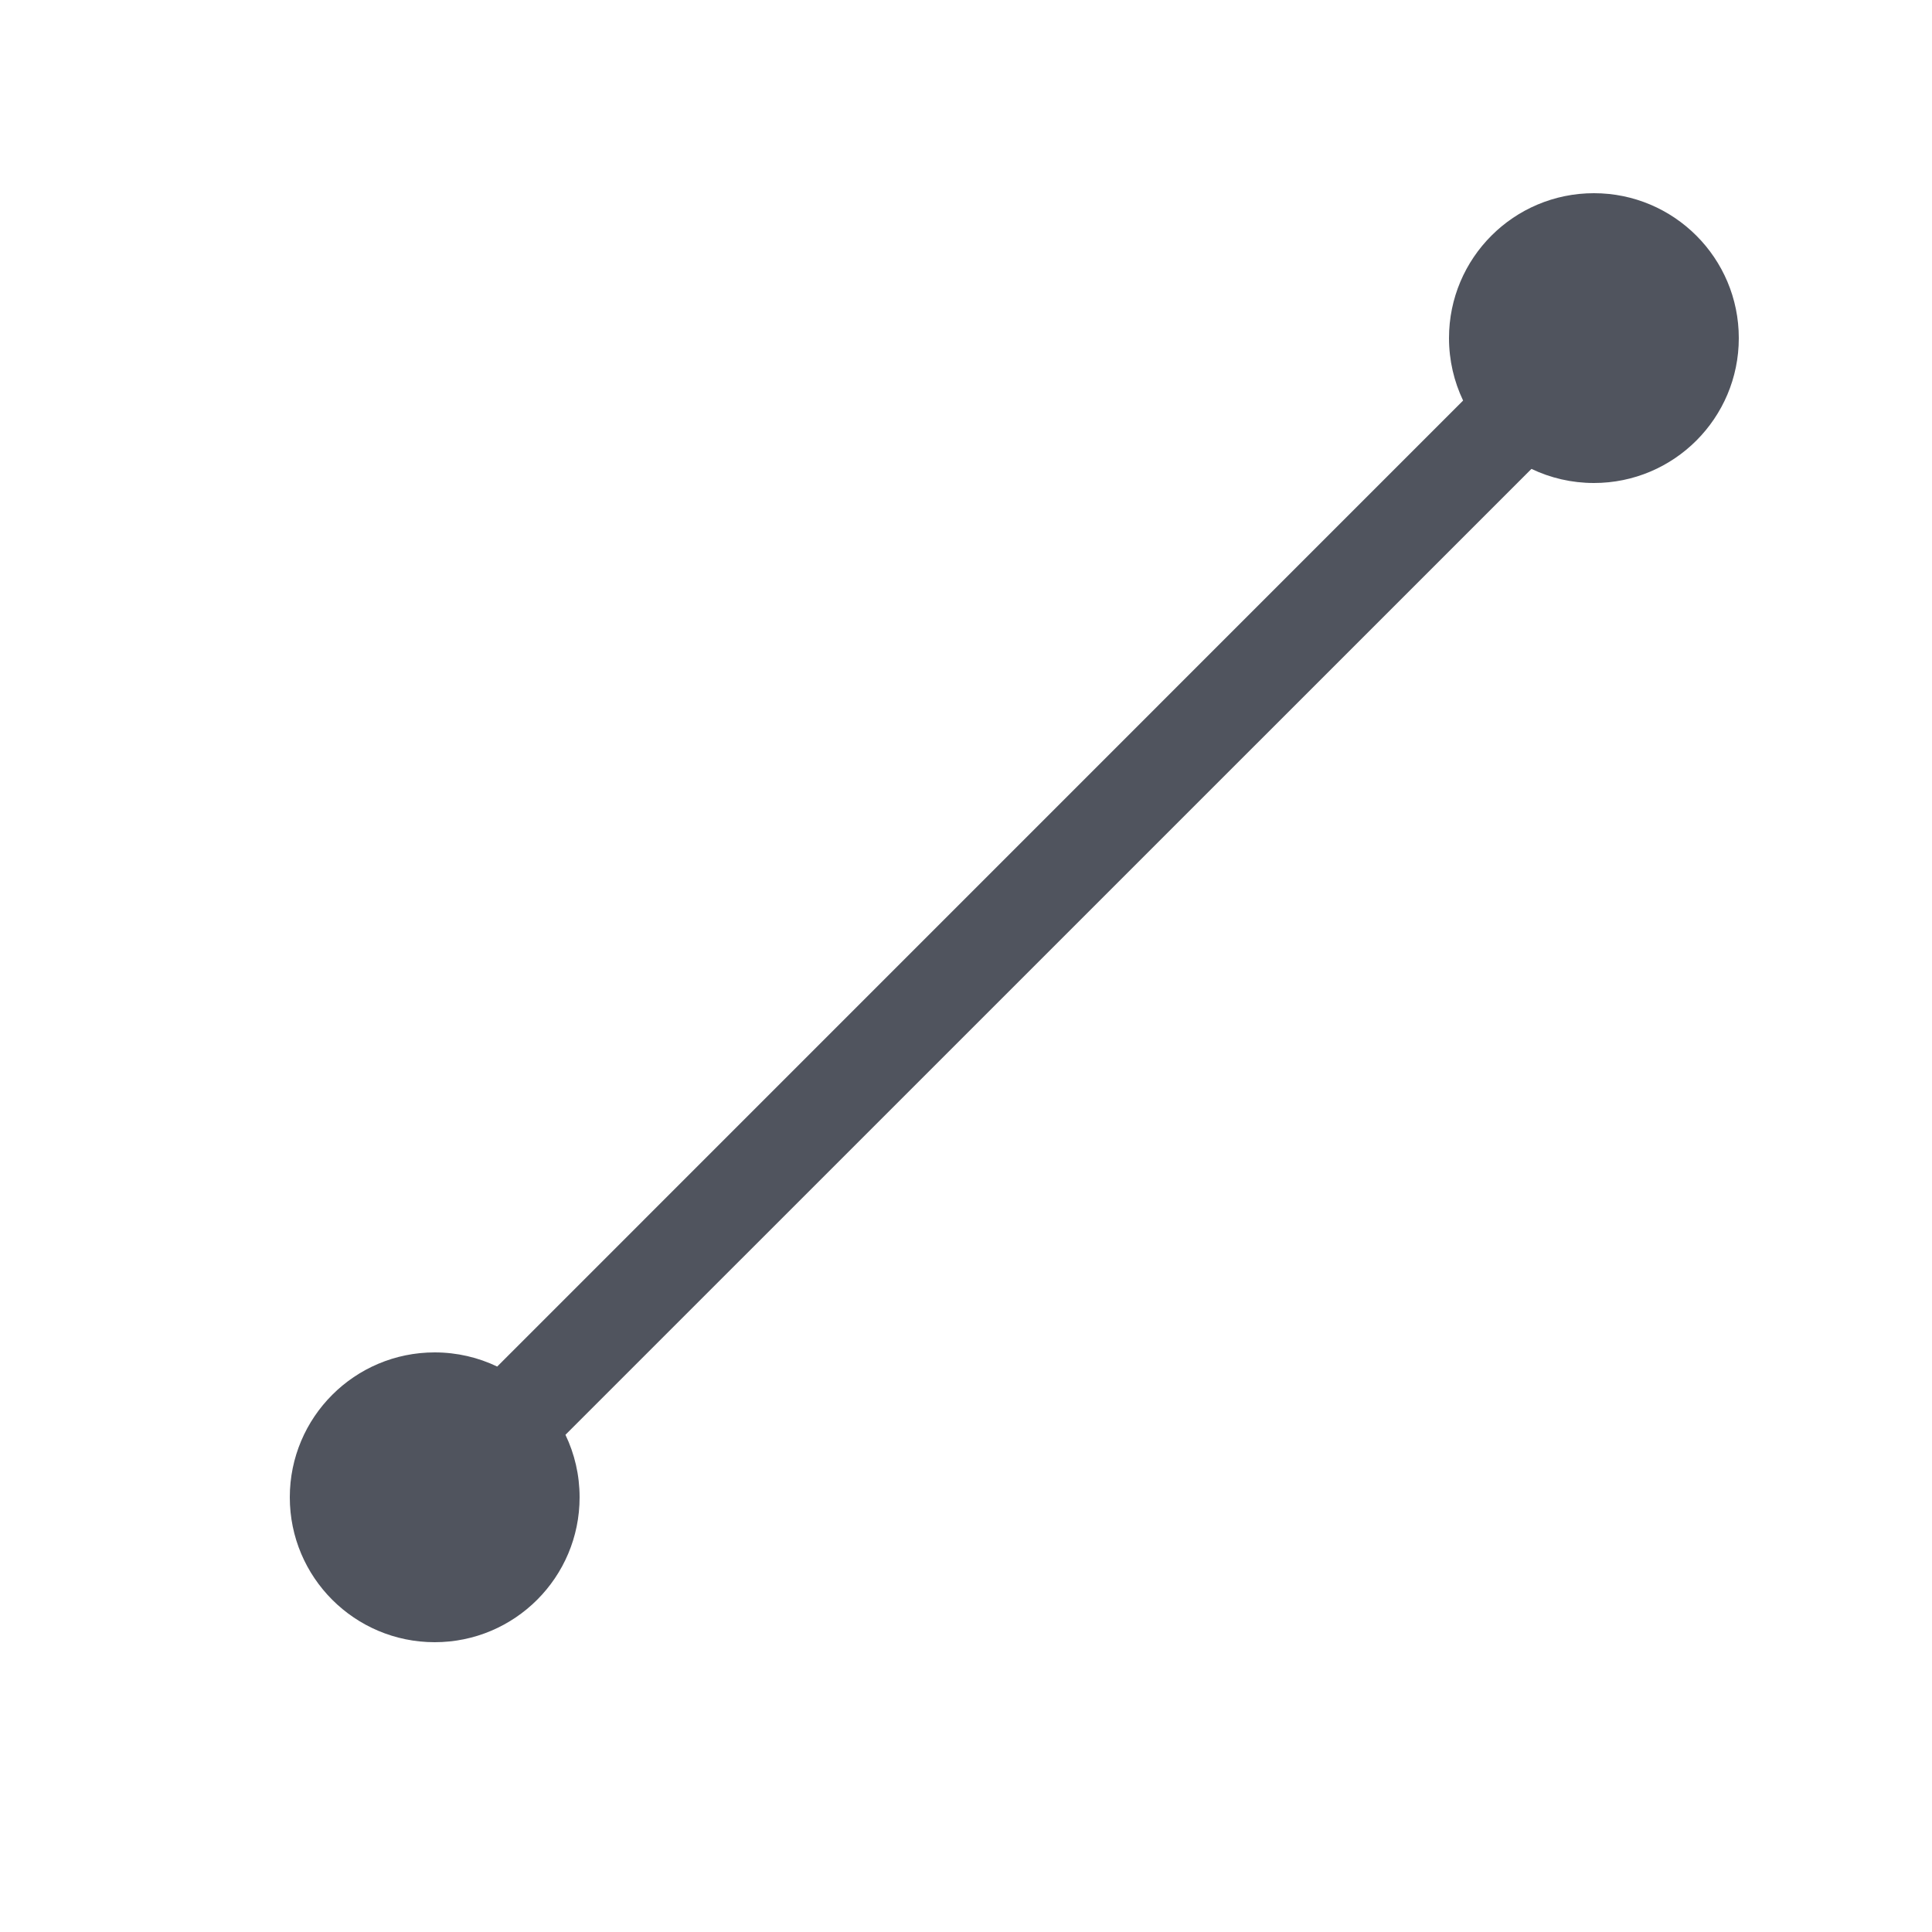
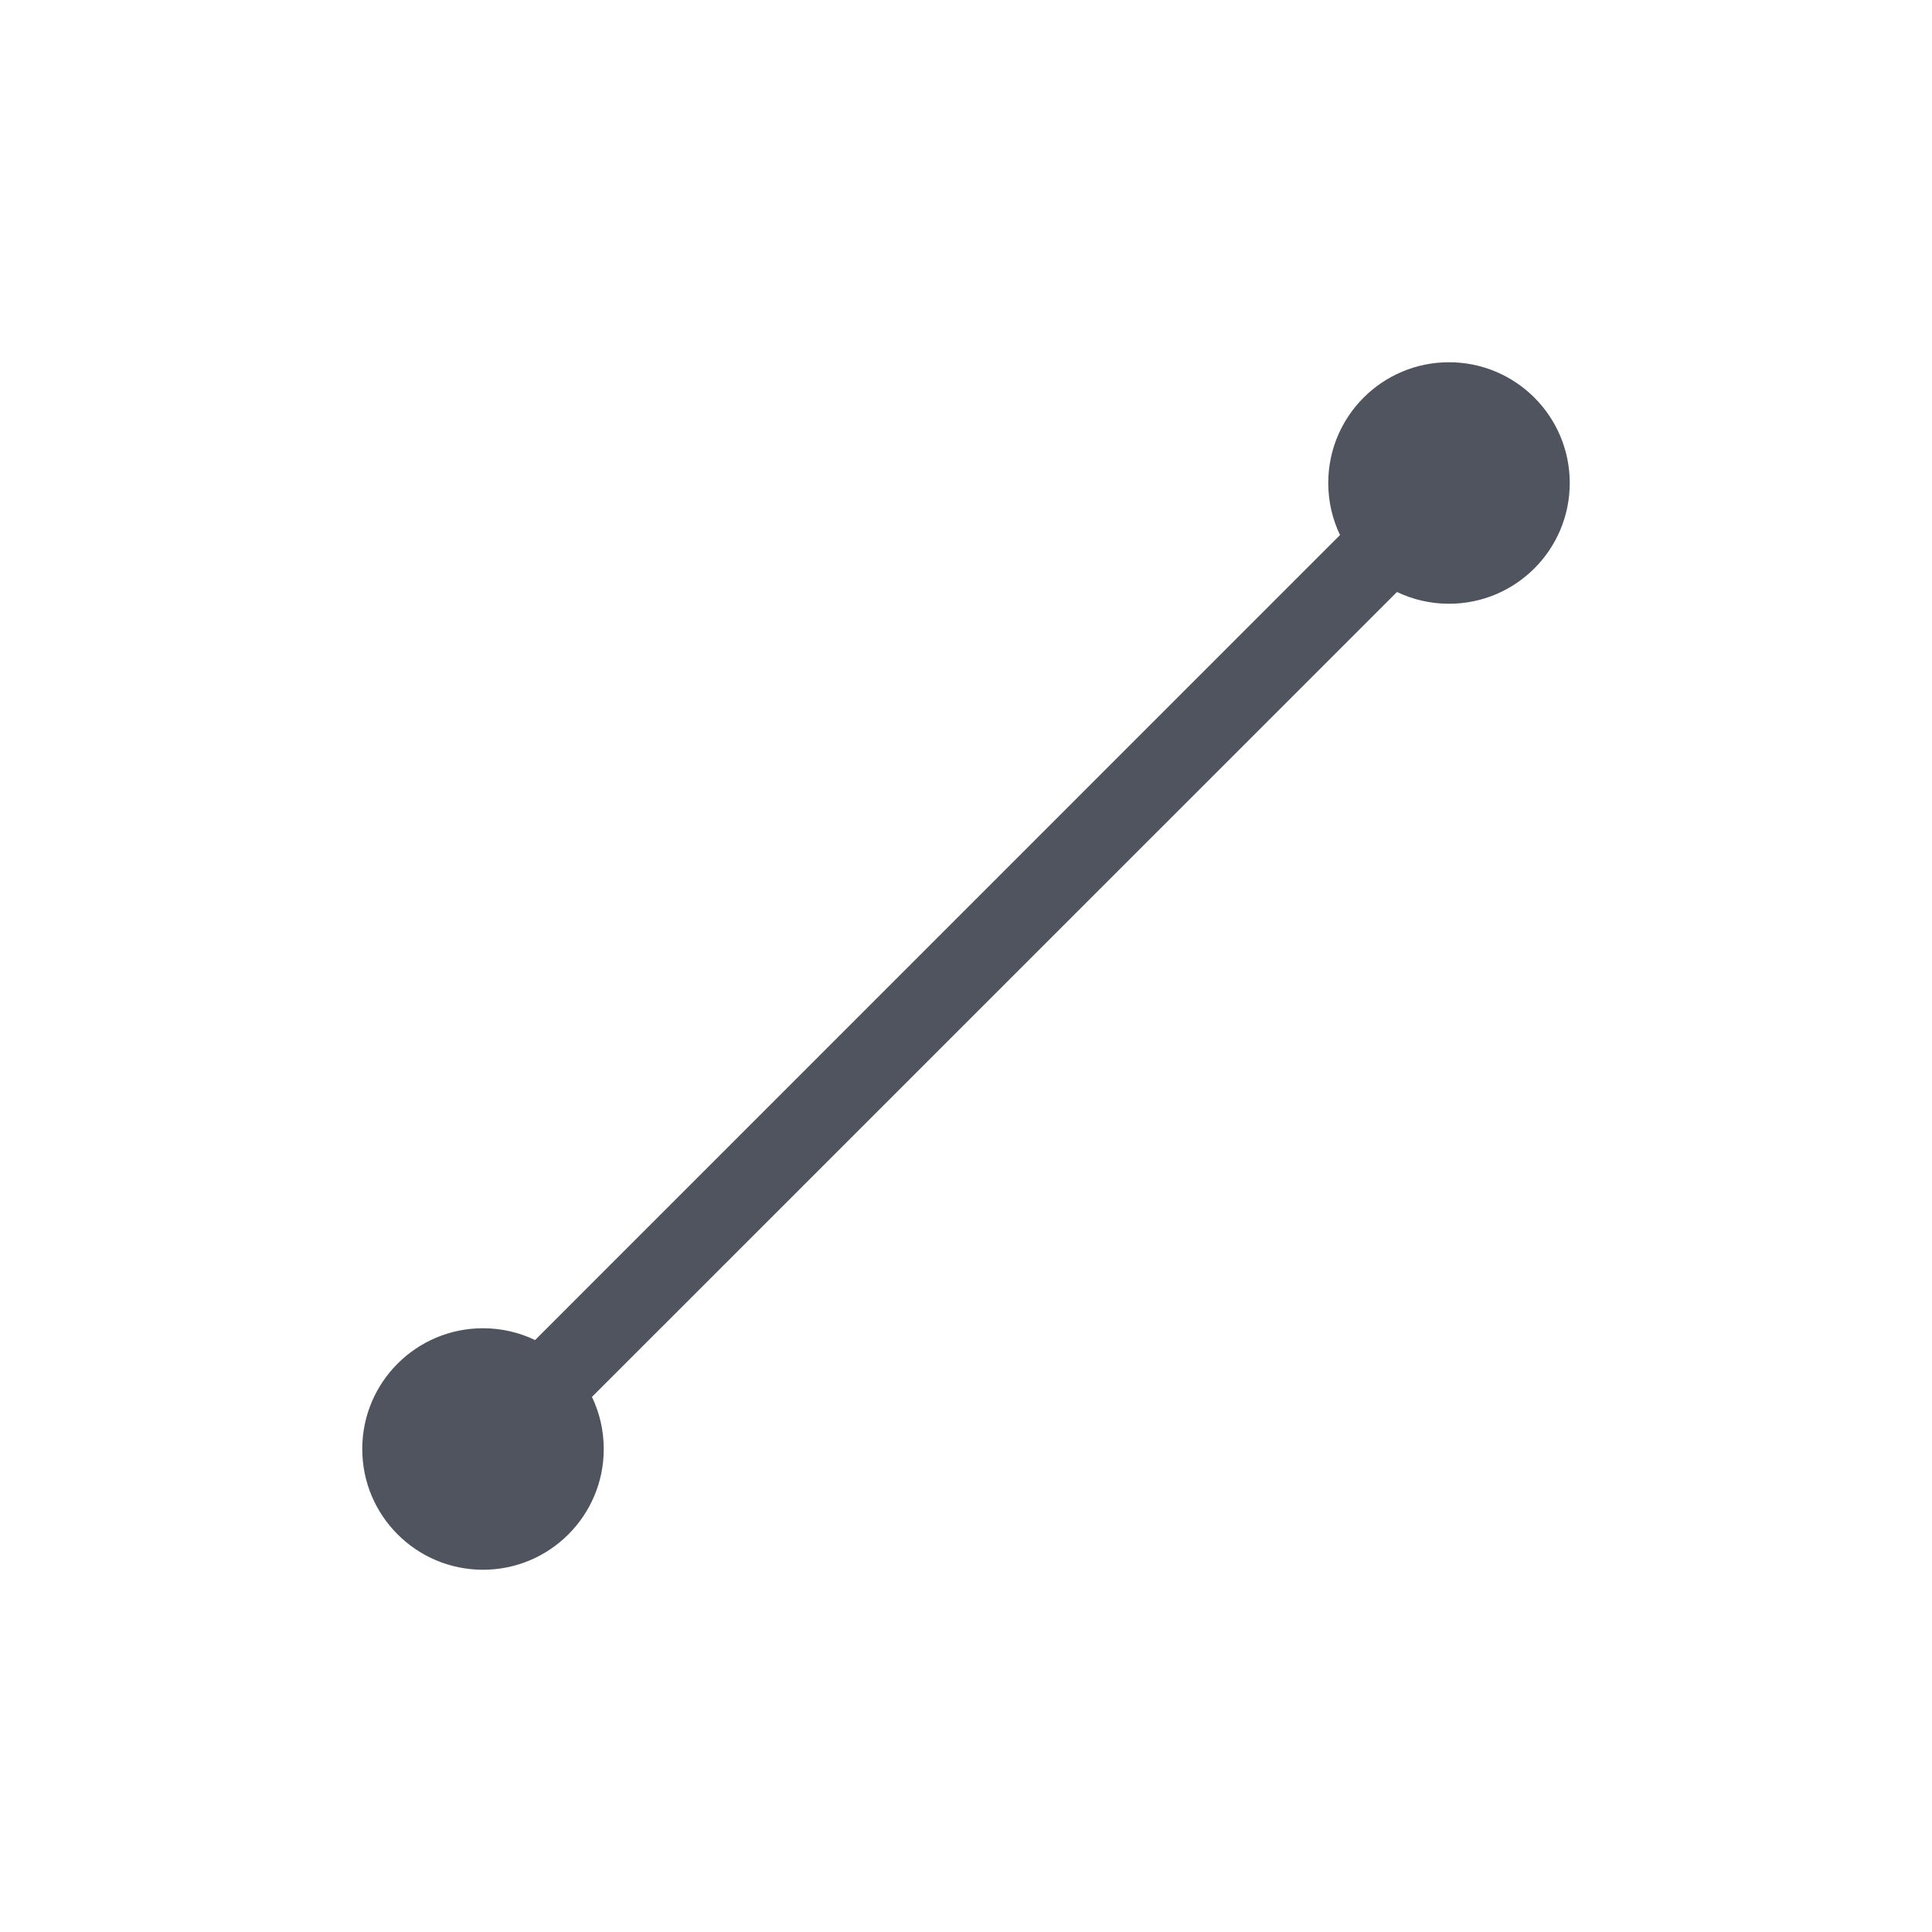
- <svg xmlns="http://www.w3.org/2000/svg" width="40px" height="40px" viewBox="0 0 40 40" version="1.1">
-   <g id="01-icon/形状工具/浅色/04-线段" stroke="none" stroke-width="1" fill="none" fill-rule="evenodd">
-     <path d="M33,4 C34.657,4 36,5.343 36,7 C36,8.657 34.657,10 33,10 C32.537,10 32.099,9.895 31.707,9.708 L11.707,29.706 C11.895,30.098 12,30.537 12,31 C12,32.657 10.657,34 9,34 C7.343,34 6,32.657 6,31 C6,29.343 7.343,28 9,28 C9.463,28 9.902,28.105 10.294,28.293 L30.292,8.293 C30.105,7.901 30,7.463 30,7 C30,5.343 31.343,4 33,4 Z" id="形状结合" fill="#50545E" />
+ <svg xmlns="http://www.w3.org/2000/svg" width="48px" height="48px" viewBox="0 0 48 48" version="1.1">
+   <g id="01-通用/01-图标/48px/graphic3" stroke="none" stroke-width="1" fill="none" fill-rule="evenodd">
+     <g id="graph4" transform="translate(9, 9)" fill="#50545E">
+       <path d="M27,0 C28.657,0 30,1.343 30,3 C30,4.657 28.657,6 27,6 C26.537,6 26.099,5.895 25.707,5.708 L5.707,25.706 C5.895,26.098 6,26.537 6,27 C6,28.657 4.657,30 3,30 C1.343,30 2.27373675e-13,28.657 2.27373675e-13,27 C2.27373675e-13,25.343 1.343,24 3,24 C3.463,24 3.902,24.105 4.294,24.293 L24.292,4.293 C24.105,3.901 24,3.463 24,3 C24,1.343 25.343,0 27,0 Z" id="形状结合" />
+     </g>
  </g>
</svg>
